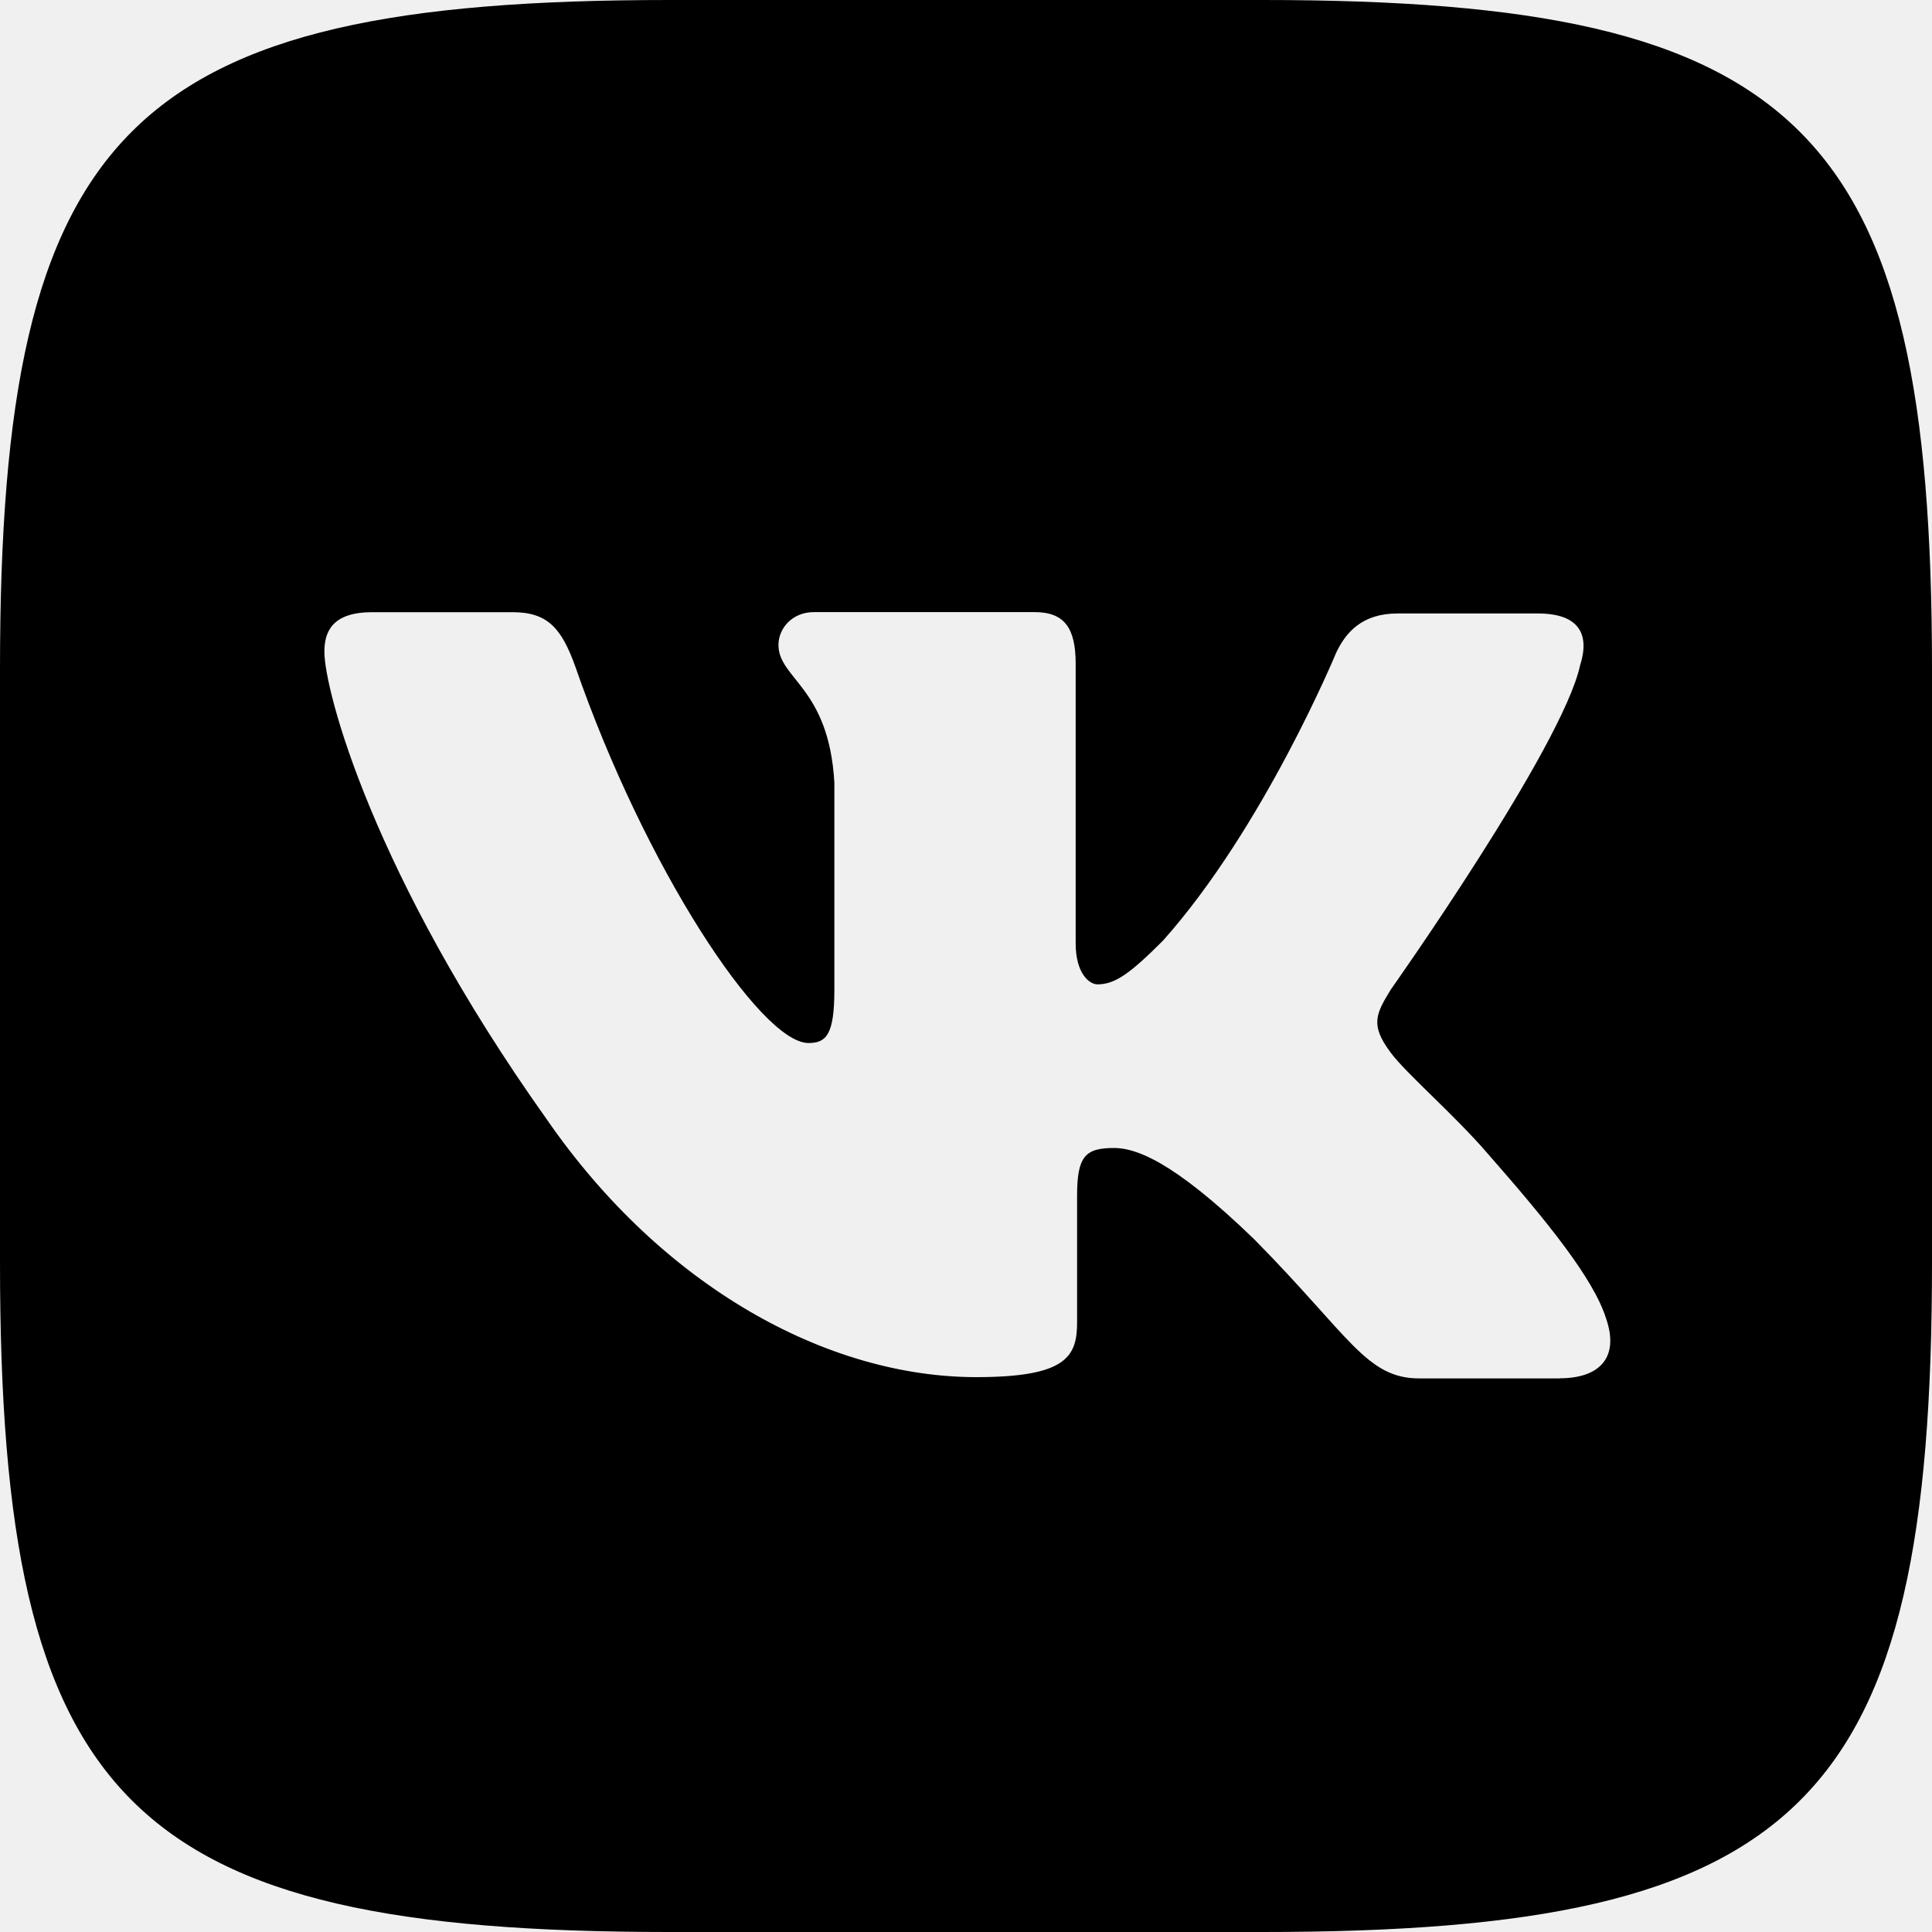
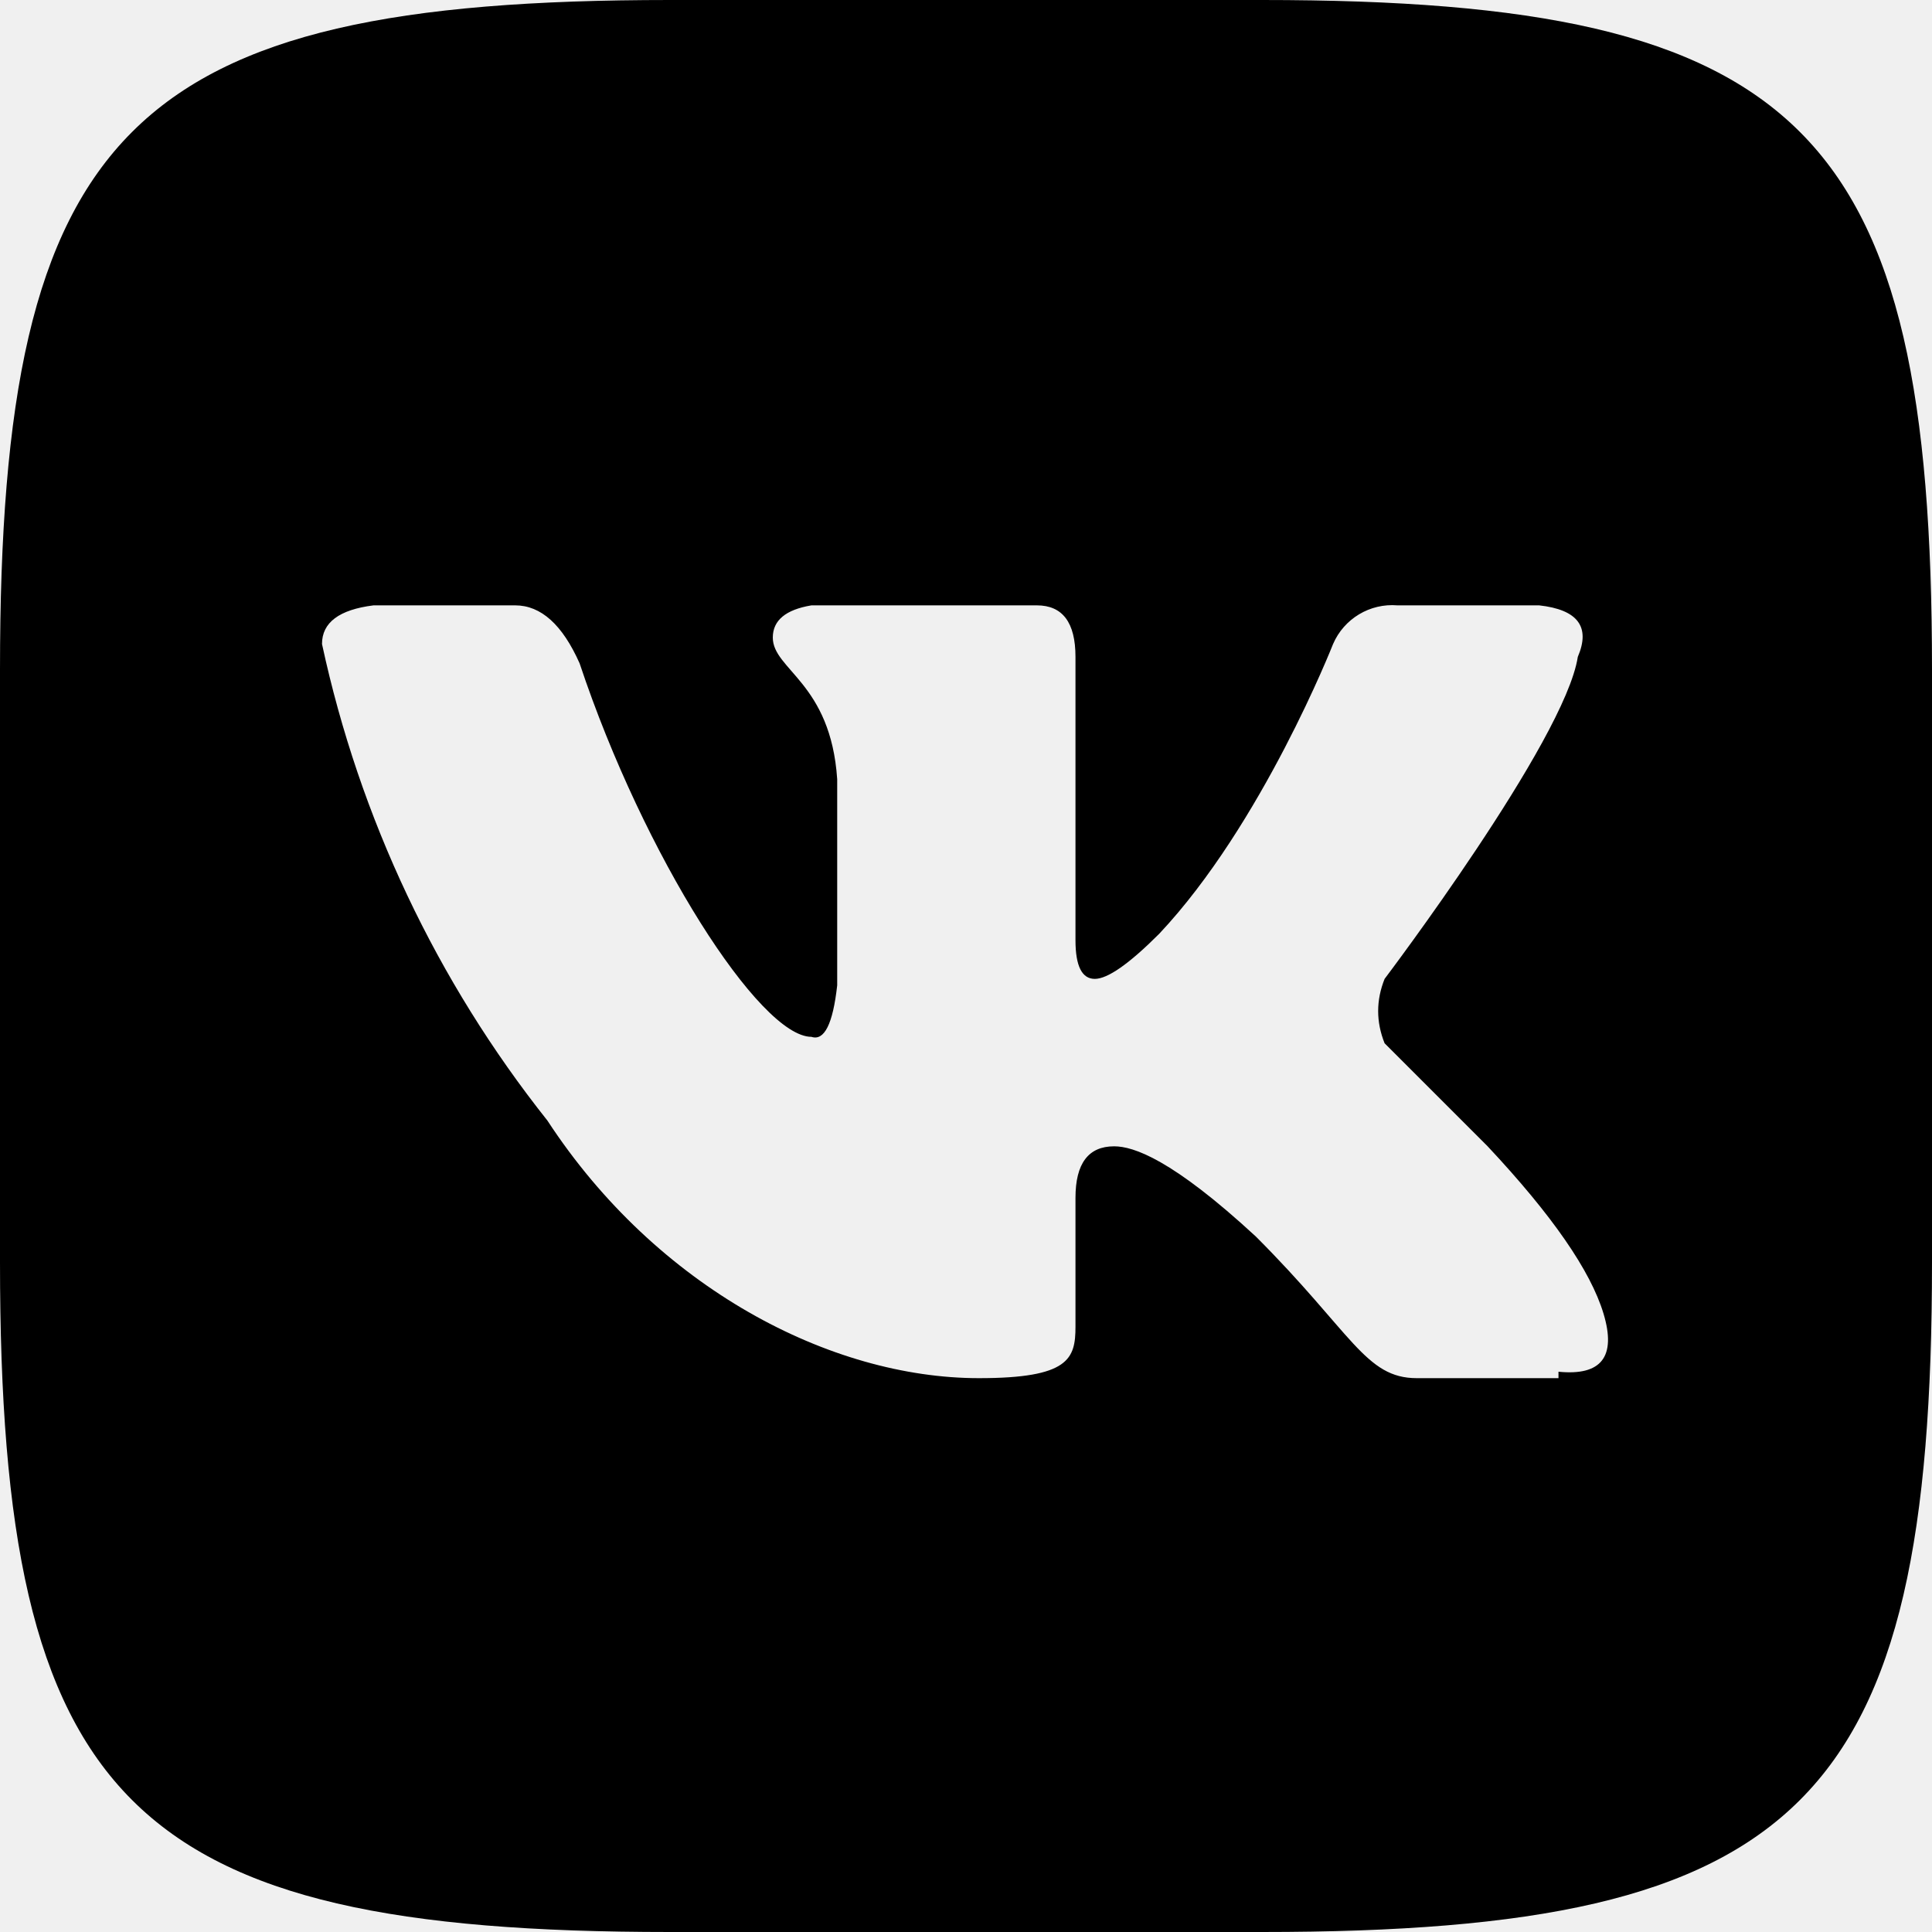
- <svg xmlns="http://www.w3.org/2000/svg" width="30" height="30" viewBox="0 0 30 30" fill="none">
-   <g clip-path="url(#clip0_12_222)">
-     <path d="M19.605 0H10.395C1.99 0 0 1.99 0 10.395V19.605C0 28.01 1.99 30 10.395 30H19.605C28.01 30 30 28.01 30 19.605V10.395C30 1.99 27.989 0 19.605 0ZM24.22 21.404H22.04C21.215 21.404 20.96 20.747 19.477 19.245C18.186 17.995 17.615 17.826 17.297 17.826C16.852 17.826 16.725 17.954 16.725 18.567V20.536C16.725 21.066 16.556 21.384 15.159 21.384C12.851 21.384 10.289 19.986 8.49 17.381C5.78 13.571 5.037 10.713 5.037 10.12C5.037 9.803 5.165 9.506 5.779 9.506H7.959C8.509 9.506 8.721 9.76 8.934 10.352C10.012 13.465 11.812 16.196 12.554 16.196C12.829 16.196 12.956 16.069 12.956 15.371V12.151C12.871 10.669 12.088 10.543 12.088 10.014C12.088 9.759 12.3 9.505 12.637 9.505H16.067C16.534 9.505 16.703 9.759 16.703 10.309V14.65C16.703 15.115 16.915 15.285 17.041 15.285C17.316 15.285 17.55 15.115 18.058 14.607C19.625 12.85 20.746 10.14 20.746 10.14C20.895 9.822 21.149 9.526 21.7 9.526H23.88C24.536 9.526 24.685 9.864 24.536 10.33C24.261 11.601 21.594 15.369 21.594 15.369C21.361 15.75 21.276 15.919 21.594 16.344C21.826 16.661 22.589 17.317 23.098 17.91C24.029 18.969 24.747 19.858 24.939 20.473C25.151 21.085 24.832 21.402 24.219 21.402L24.22 21.404Z" fill="black" />
+ <svg xmlns="http://www.w3.org/2000/svg" width="30" height="30" fill="none" viewBox="0 0 30 30">
+   <g clip-path="url(#a)">
+     <path fill="#000" d="M19.6 0h-9.2C2 0 0 2 0 10.4v9.2C0 28 2 30 10.4 30h9.2C28 30 30 28 30 19.6v-9.2C30 2 28 0 19.6 0m4.6 21.4H22c-.8 0-1-.7-2.5-2.2-1.3-1.2-1.9-1.4-2.2-1.4q-.6 0-.6.8v2c0 .5-.1.8-1.5.8-2.3 0-5-1.4-6.7-4A18 18 0 0 1 5 10q0-.5.8-.6H8q.6 0 1 .9c1 3 2.8 5.8 3.6 5.8q.3.1.4-.8v-3.2c-.1-1.5-1-1.7-1-2.2q0-.4.6-.5h3.5q.6 0 .6.8v4.4q0 .6.3.6t1-.7c1.6-1.7 2.7-4.5 2.7-4.5a1 1 0 0 1 1-.6h2.2q.9.1.6.8c-.2 1.3-3 5-3 5q-.2.5 0 1l1.6 1.6q1.5 1.6 1.8 2.6t-.7.9" />
  </g>
  <defs>
-     <clipPath id="clip0_12_222">
-       <rect width="30" height="30" fill="white" />
+     <clipPath id="a">
+       <path fill="#fff" d="M0 0h30v30H0z" />
    </clipPath>
  </defs>
</svg>
